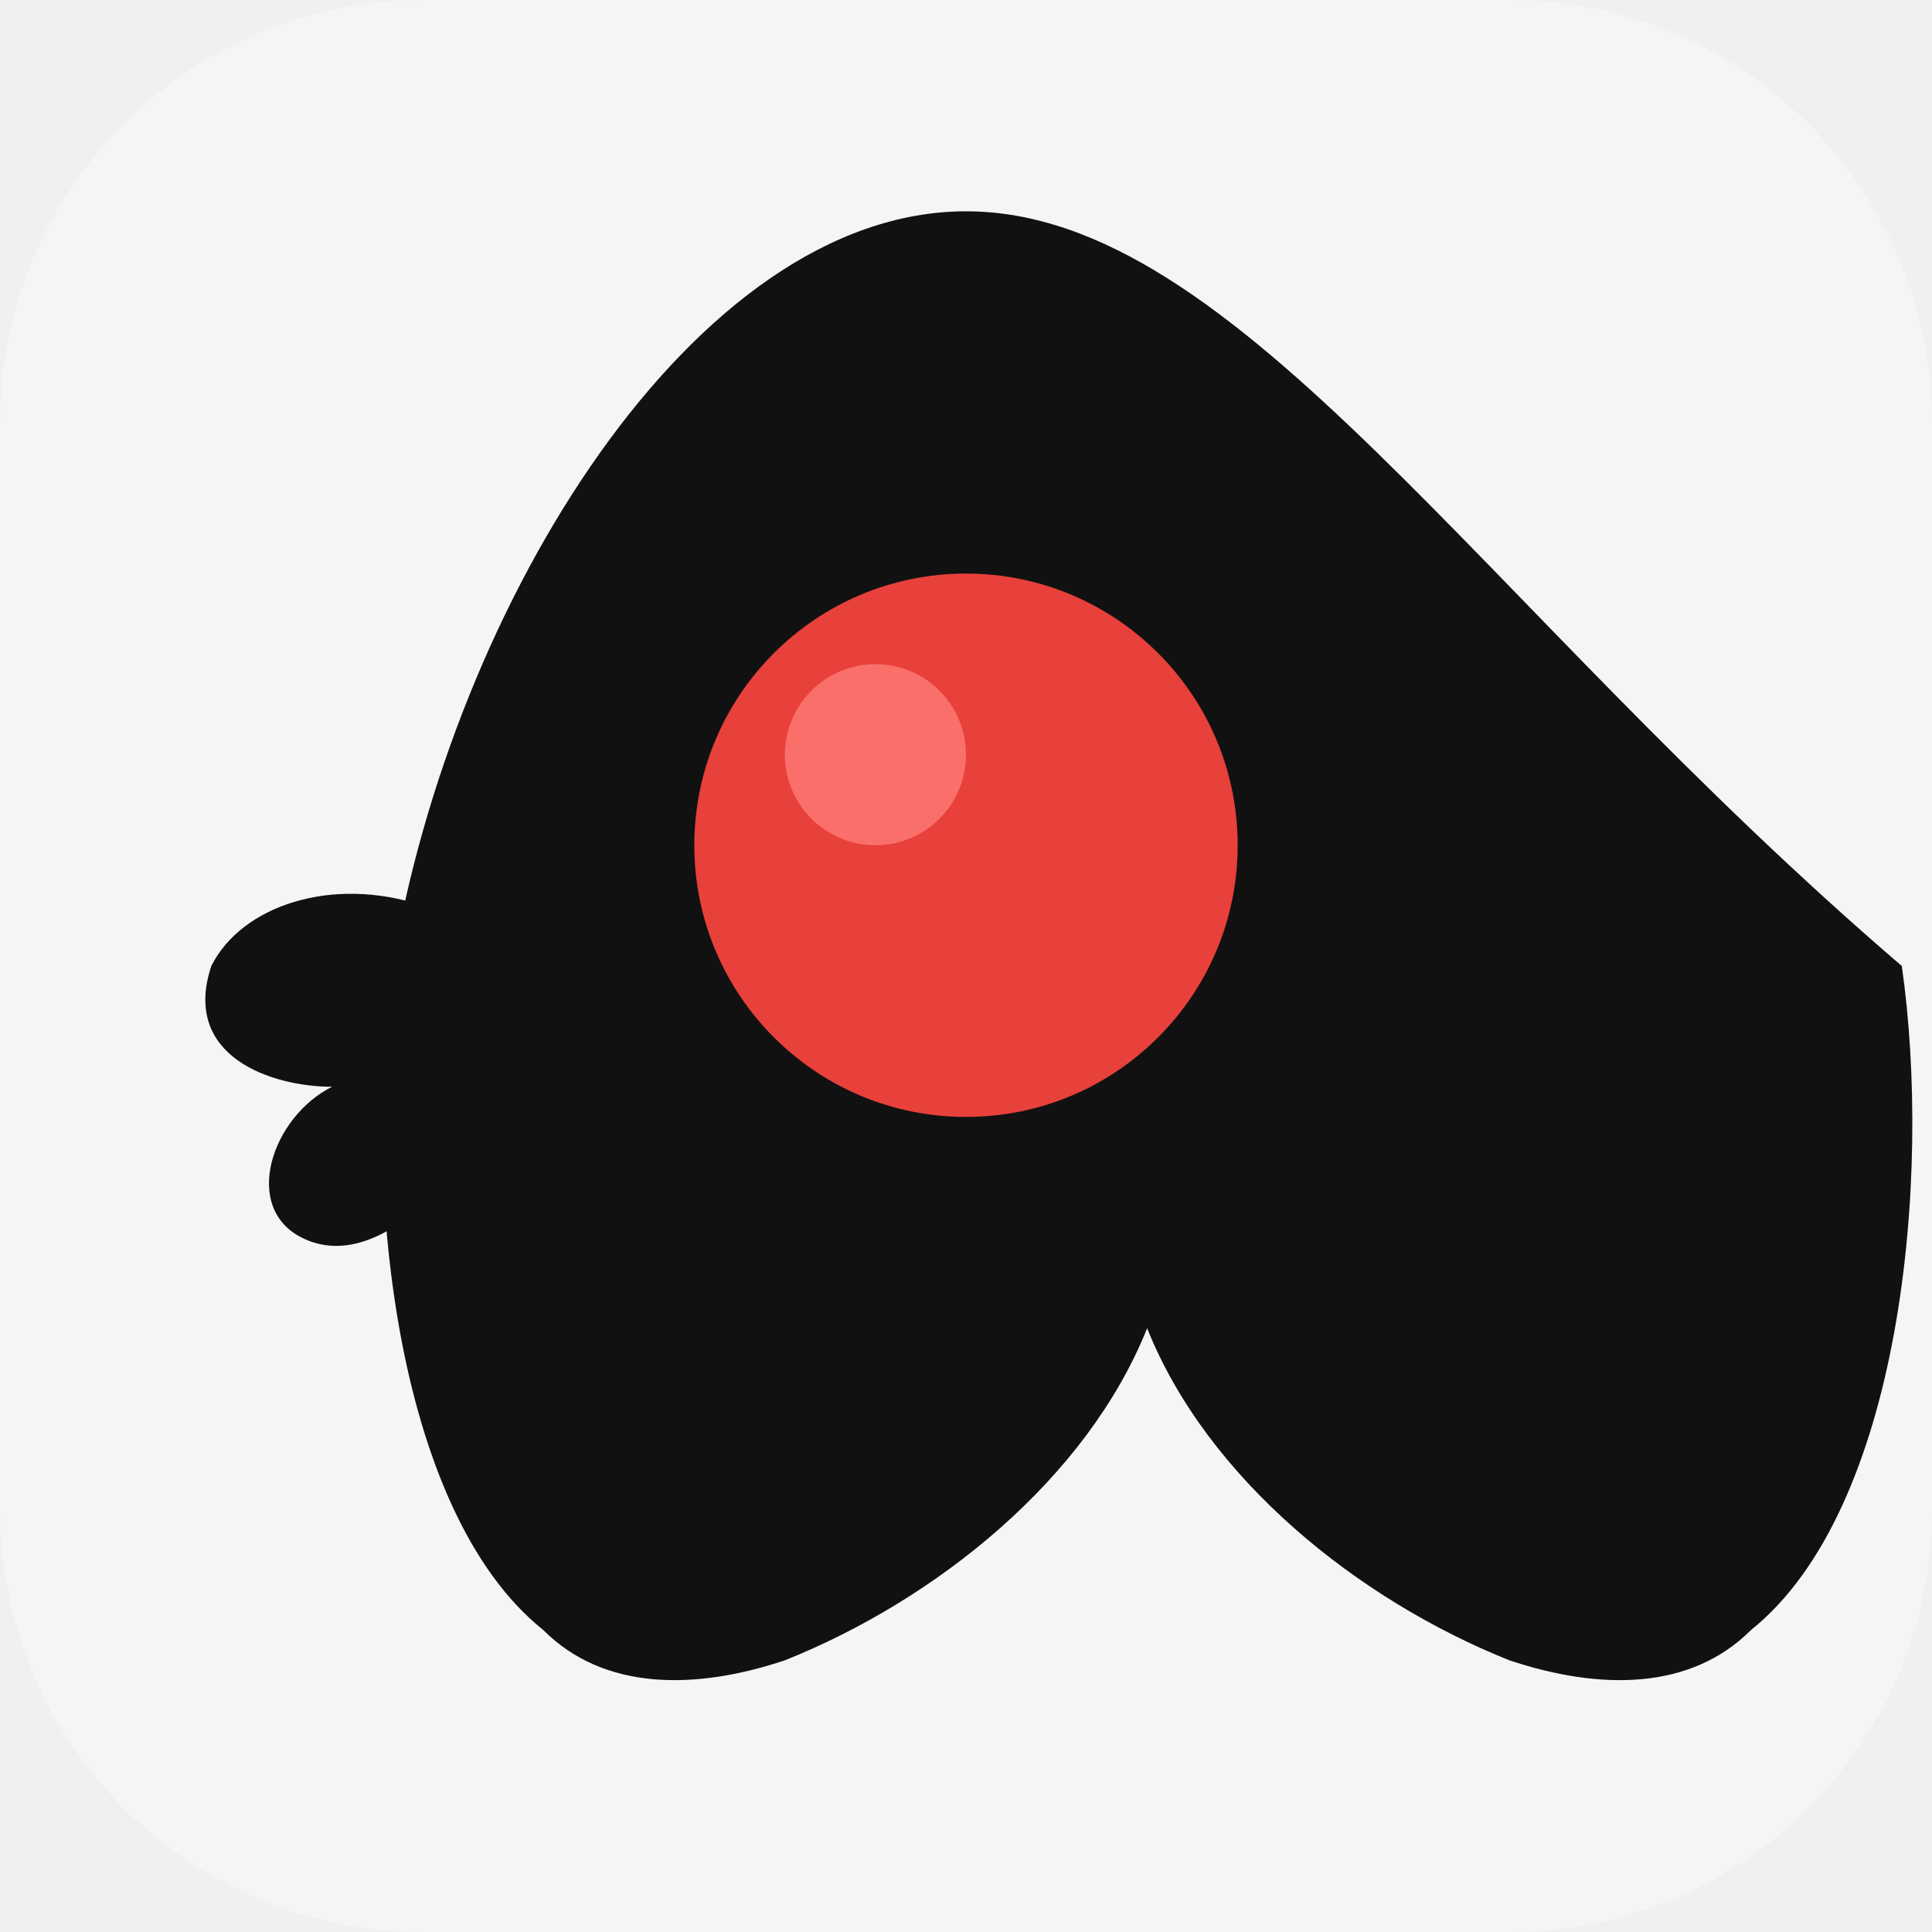
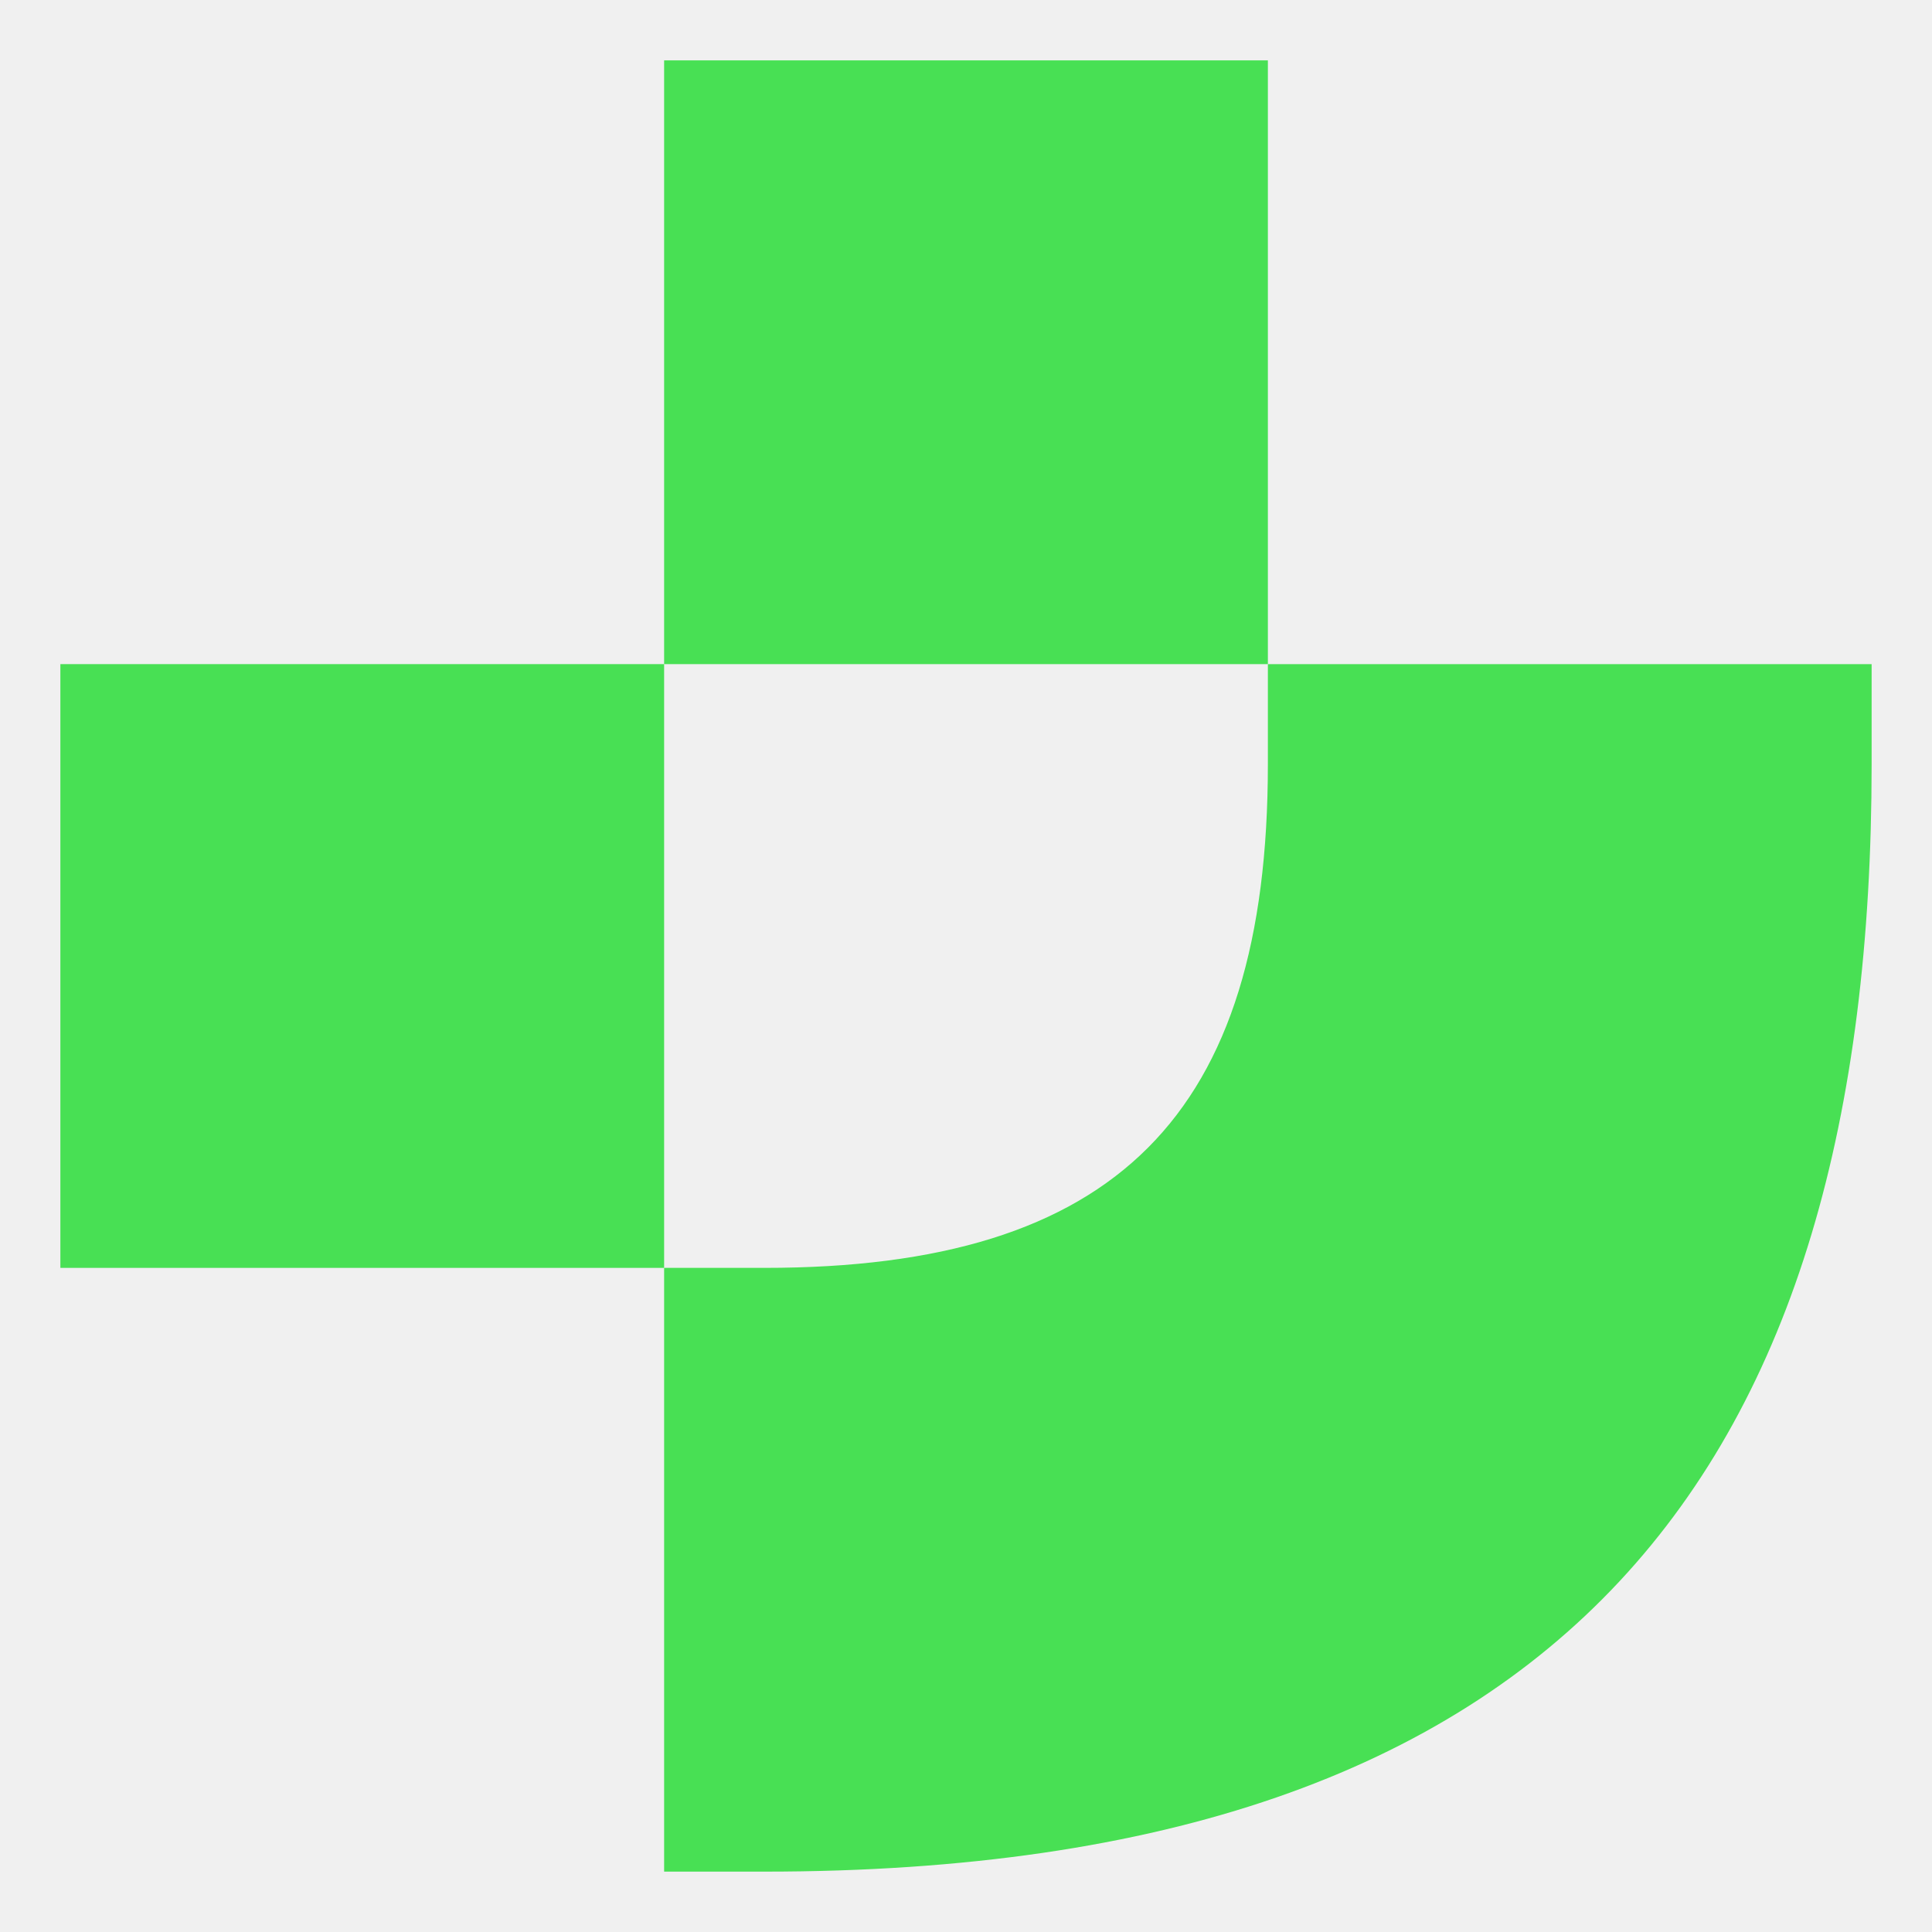
- <svg xmlns="http://www.w3.org/2000/svg" viewBox="0 0 64 64">
-   <rect width="64" height="64" rx="14" fill="#f5f5f5" />
-   <path fill="#111" d="M32 7c-9 0-17 13-19 25-1 7 0 18 5 22 2 2 5 2 8 1 5-2 10-6 12-11 2 5 7 9 12 11 3 1 6 1 8-1 5-4 6-15 5-22C49 20 41 7 32 7z" />
-   <circle cx="32" cy="28" r="9" fill="#e8403a" />
-   <circle cx="29" cy="25" r="3" fill="#ff7b74" opacity=".8" />
-   <path fill="#111" d="M14 30c-3-1-6 0-7 2-1 3 2 4 4 4-2 1-3 4-1 5 2 1 4-1 5-2-1 2 0 5 2 5 2 0 3-3 3-5 1 2 3 4 5 3 2-1 1-4 0-6l-4-5z" />
-   <path fill="#111" d="M48 29c3-2 6-1 7 1 1 2-1 4-3 5 2 0 4 2 3 4-1 2-4 1-6 0 1 2 0 5-2 5-2 0-3-2-3-4l-2-6z" />
+ <svg xmlns="http://www.w3.org/2000/svg" width="32" height="32" viewBox="0 0 32 32" fill="none">
+   <g clip-path="url(#clip0_2506_1549)">
+     <g clip-path="url(#clip1_2506_1549)">
+       <path d="M21 11L31 11V12.664C31 24.304 25.962 31 12.664 31H11V21H12.664C18.481 21 21 18.475 21 12.658V11Z" fill="#48E054" />
+       <path d="M11 11H1V21H11V11Z" fill="#48E054" />
+       <path d="M21 1H11V11H21V1Z" fill="#48E054" />
+     </g>
+   </g>
+   <defs>
+     <clipPath id="clip0_2506_1549">
+       <rect width="32" height="32" fill="white" />
+     </clipPath>
+     <clipPath id="clip1_2506_1549">
+       <rect width="32" height="32" fill="white" />
+     </clipPath>
+   </defs>
</svg>
